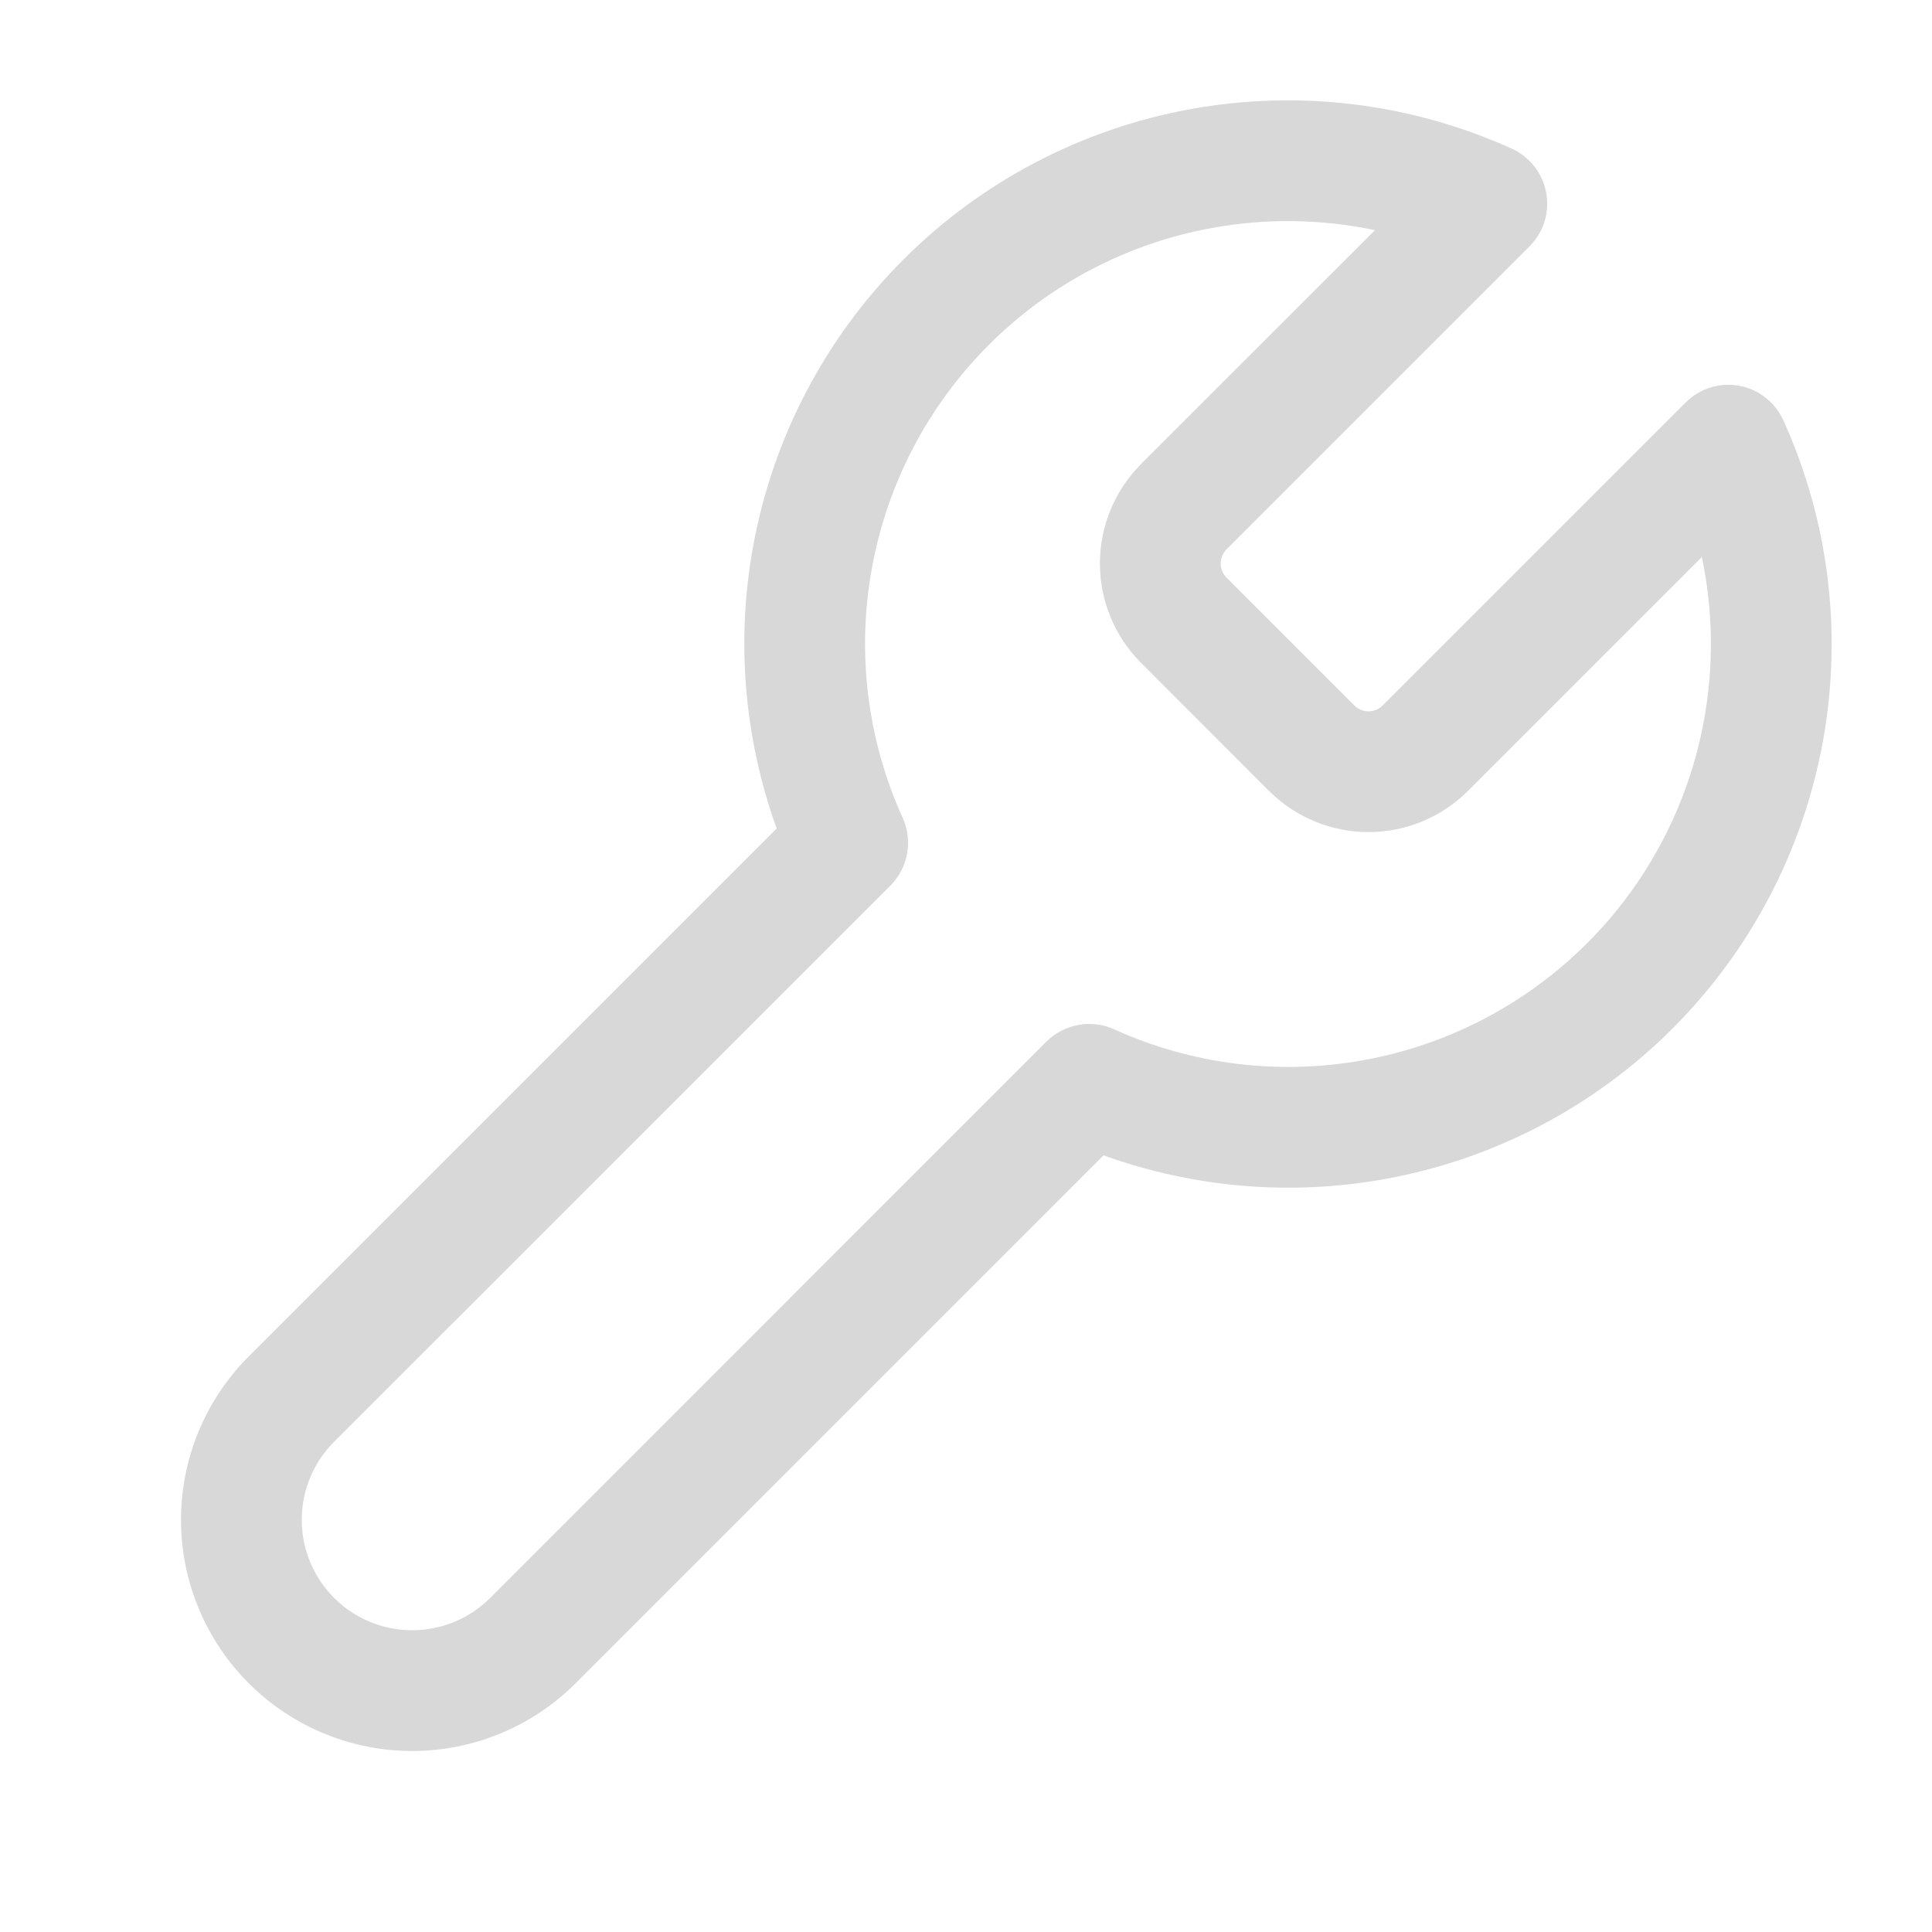
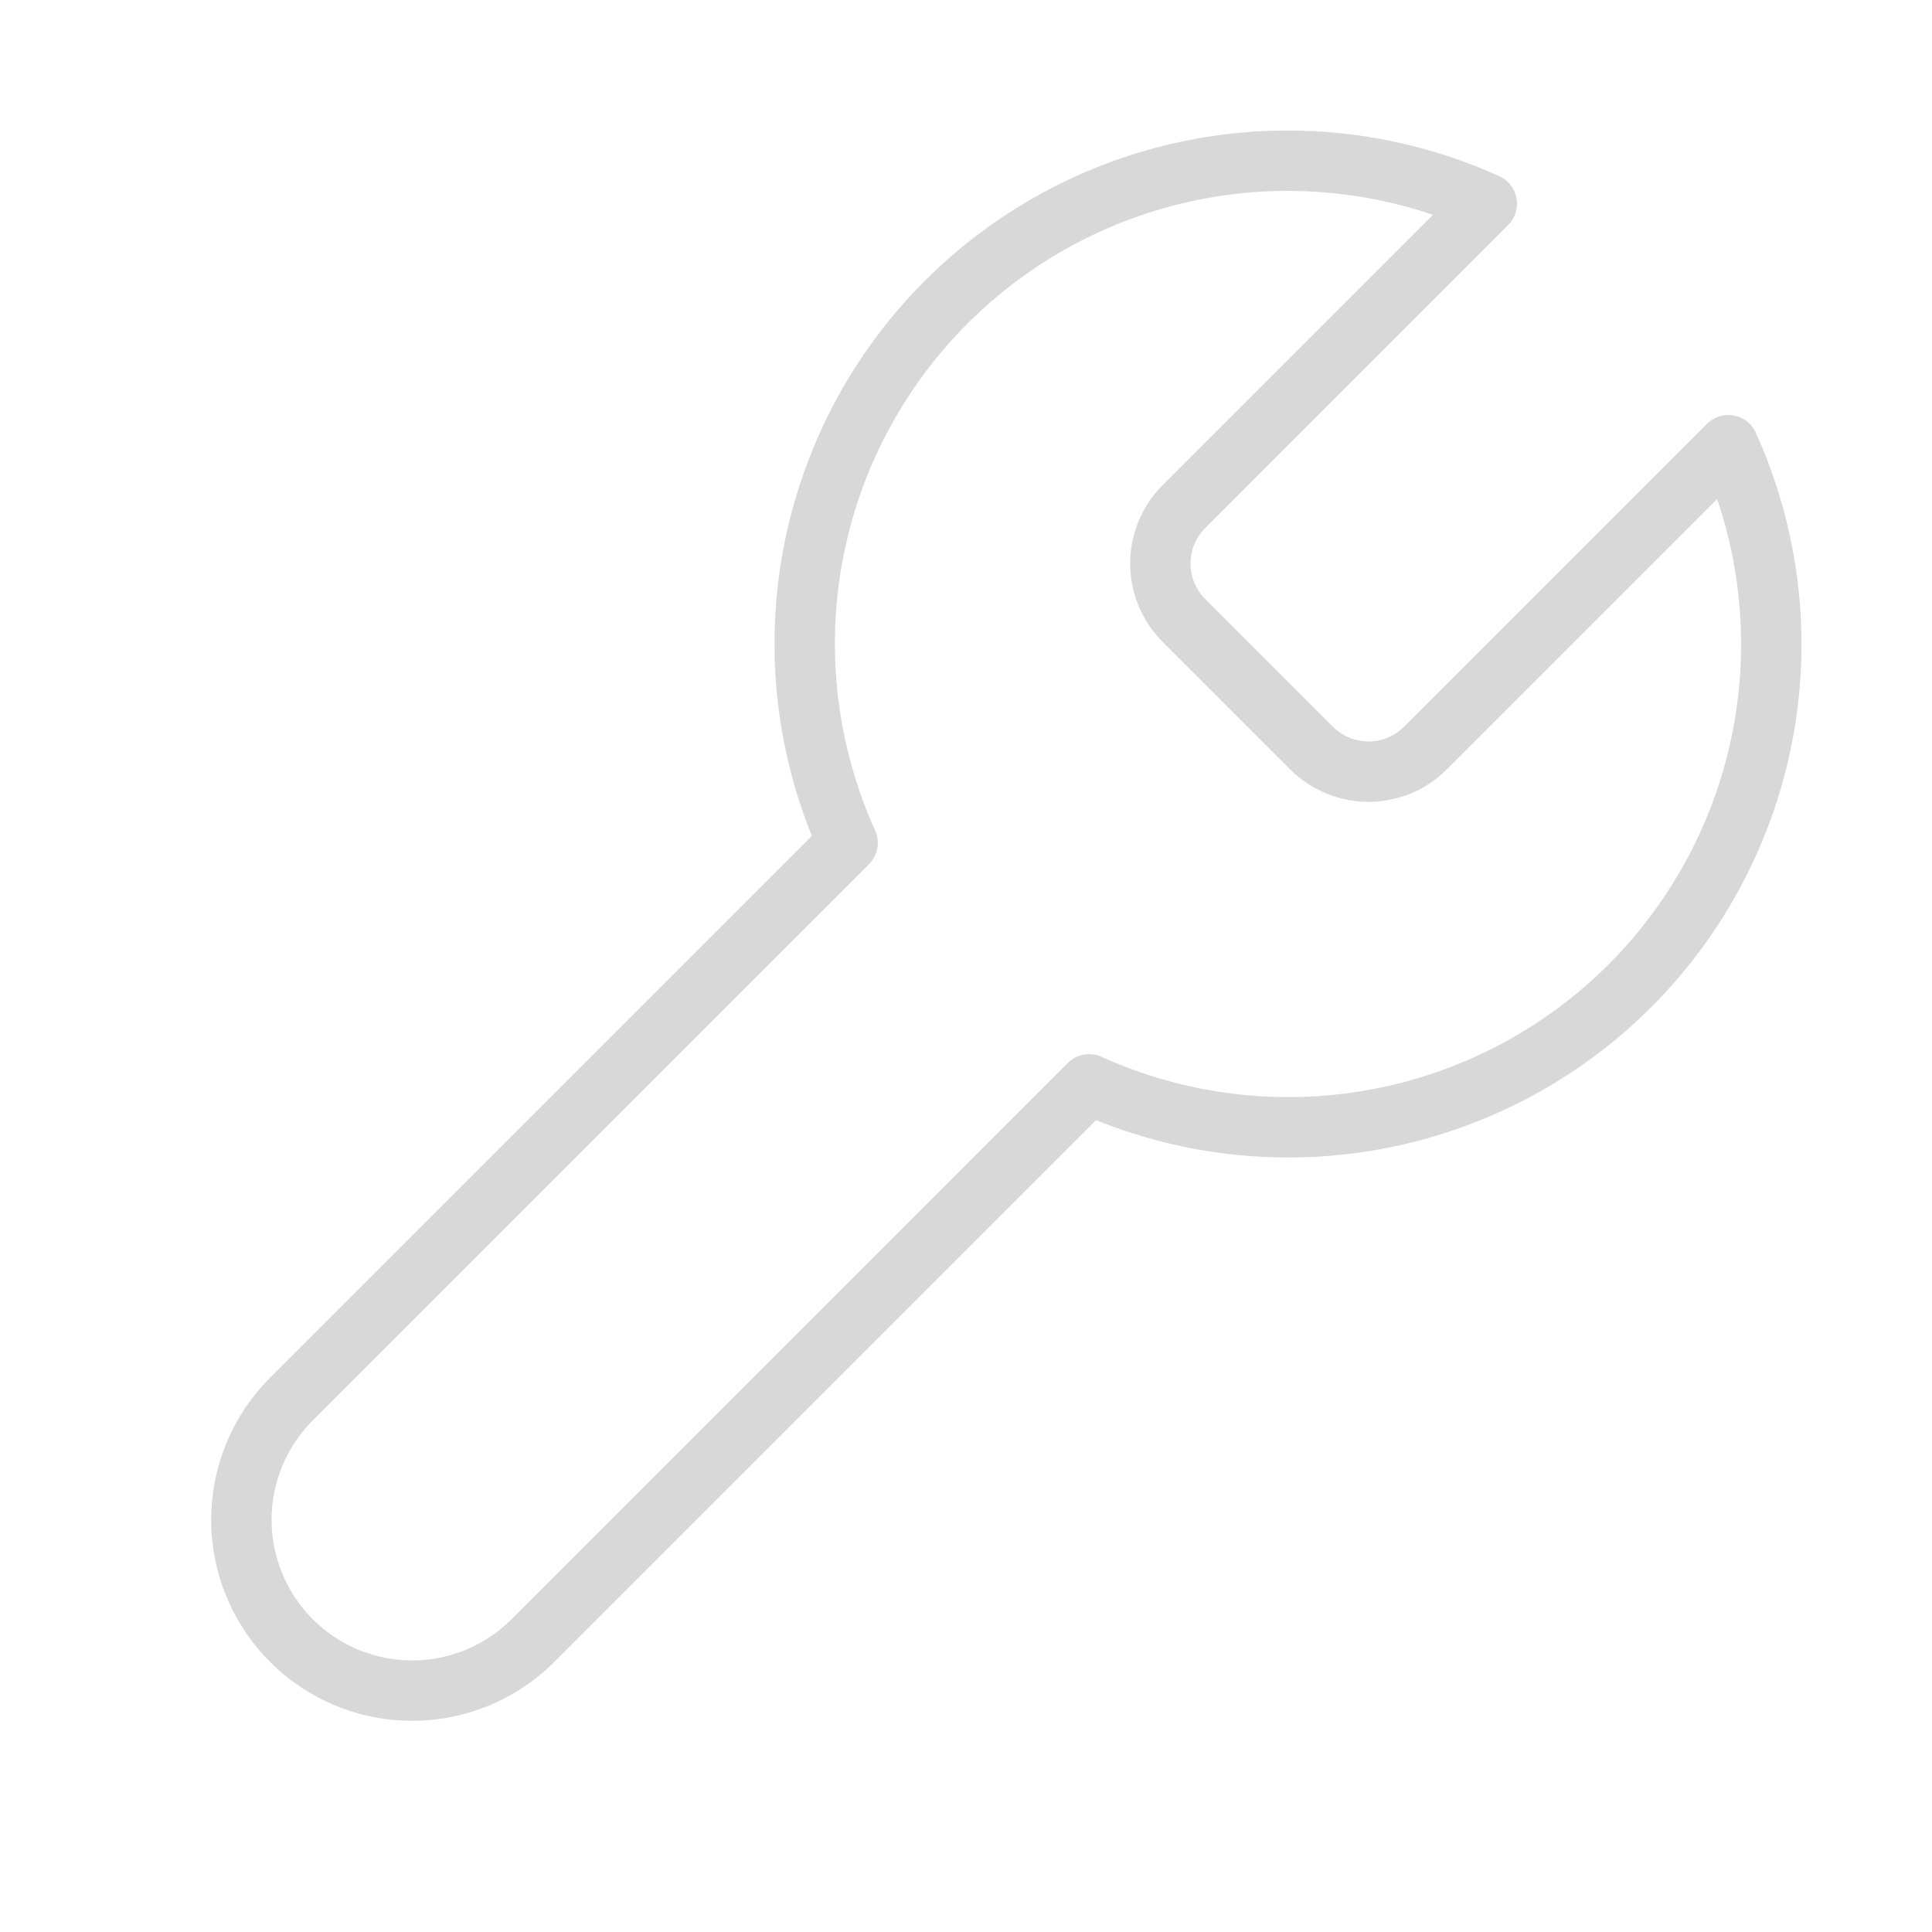
- <svg xmlns="http://www.w3.org/2000/svg" width="16" height="16" viewBox="0 0 16 16" fill="none">
-   <path fill-rule="evenodd" clip-rule="evenodd" d="M11.387 1.906C10.944 1.813 10.486 1.806 10.037 1.888C9.337 2.015 8.692 2.353 8.189 2.856C7.686 3.359 7.348 4.004 7.221 4.704C7.093 5.403 7.182 6.126 7.476 6.774C7.561 6.963 7.521 7.186 7.374 7.334L2.767 11.94C2.595 12.112 2.499 12.344 2.499 12.587C2.499 12.829 2.595 13.062 2.767 13.233C2.938 13.405 3.171 13.501 3.413 13.501C3.656 13.501 3.888 13.405 4.06 13.233L8.666 8.626C8.814 8.479 9.037 8.439 9.226 8.524C9.874 8.818 10.597 8.907 11.296 8.779C11.996 8.652 12.641 8.314 13.144 7.811C13.647 7.308 13.985 6.663 14.112 5.963C14.194 5.514 14.187 5.055 14.094 4.613L12.15 6.557C11.932 6.771 11.639 6.891 11.333 6.891C11.028 6.891 10.735 6.771 10.517 6.557L10.513 6.554L9.443 5.483C9.229 5.265 9.109 4.972 9.109 4.667C9.109 4.361 9.229 4.068 9.443 3.85L9.446 3.846L11.387 1.906ZM9.858 0.904C10.758 0.74 11.686 0.854 12.52 1.231C12.669 1.299 12.776 1.436 12.805 1.597C12.835 1.759 12.783 1.924 12.667 2.04L10.156 4.551C10.126 4.582 10.109 4.624 10.109 4.667C10.109 4.71 10.126 4.751 10.156 4.782L11.218 5.844C11.249 5.874 11.29 5.891 11.333 5.891C11.376 5.891 11.418 5.874 11.449 5.844L13.96 3.333C14.076 3.217 14.242 3.165 14.403 3.195C14.564 3.224 14.701 3.331 14.769 3.481C15.146 4.314 15.26 5.242 15.096 6.142C14.932 7.042 14.498 7.871 13.851 8.518C13.204 9.165 12.376 9.599 11.476 9.763C10.691 9.906 9.885 9.837 9.139 9.568L4.767 13.94C4.408 14.299 3.921 14.501 3.413 14.501C2.906 14.501 2.419 14.299 2.06 13.94C1.701 13.581 1.499 13.094 1.499 12.587C1.499 12.079 1.701 11.592 2.06 11.233L6.432 6.861C6.163 6.115 6.094 5.309 6.237 4.524C6.401 3.624 6.835 2.796 7.482 2.149C8.129 1.502 8.958 1.068 9.858 0.904Z" fill="#D8D8D8" />
+ <svg xmlns="http://www.w3.org/2000/svg" width="32" height="32" viewBox="0 0 32 32" fill="none">
+   <path fill-rule="evenodd" clip-rule="evenodd" d="M23.735 3.558C22.532 3.151 21.241 3.054 19.984 3.283C18.484 3.557 17.103 4.28 16.025 5.359C14.947 6.437 14.223 7.818 13.95 9.317C13.677 10.817 13.867 12.365 14.495 13.754C14.581 13.944 14.541 14.166 14.394 14.314L5.18 23.527C4.744 23.964 4.498 24.556 4.498 25.173C4.498 25.791 4.744 26.383 5.18 26.82C5.617 27.256 6.209 27.502 6.827 27.502C7.444 27.502 8.036 27.256 8.473 26.82L17.686 17.606C17.834 17.459 18.056 17.419 18.246 17.505C19.635 18.133 21.183 18.323 22.683 18.05C24.183 17.777 25.563 17.053 26.642 15.975C27.72 14.897 28.443 13.516 28.717 12.016C28.946 10.759 28.849 9.468 28.442 8.265L23.95 12.757C23.607 13.093 23.146 13.281 22.667 13.281C22.187 13.281 21.726 13.093 21.383 12.757L21.38 12.754L19.243 10.617C18.907 10.274 18.719 9.813 18.719 9.333C18.719 8.853 18.907 8.393 19.243 8.05L19.246 8.046L23.735 3.558ZM19.805 2.299C21.505 1.99 23.259 2.205 24.833 2.918C24.982 2.985 25.089 3.122 25.119 3.284C25.148 3.445 25.096 3.611 24.98 3.727L19.956 8.752C19.804 8.907 19.719 9.116 19.719 9.333C19.719 9.551 19.804 9.759 19.956 9.915C19.956 9.916 19.957 9.916 19.957 9.917L22.083 12.043C22.084 12.043 22.084 12.044 22.085 12.044C22.241 12.196 22.449 12.281 22.667 12.281C22.884 12.281 23.093 12.196 23.248 12.044C23.249 12.044 23.25 12.043 23.25 12.043L28.273 7.02C28.389 6.904 28.555 6.852 28.716 6.881C28.878 6.911 29.015 7.018 29.082 7.167C29.794 8.741 30.01 10.495 29.701 12.195C29.391 13.895 28.57 15.46 27.349 16.682C26.127 17.904 24.562 18.724 22.862 19.034C21.276 19.323 19.644 19.155 18.154 18.553L9.18 27.527C8.556 28.151 7.709 28.502 6.827 28.502C5.944 28.502 5.097 28.151 4.473 27.527C3.849 26.903 3.498 26.056 3.498 25.173C3.498 24.291 3.849 23.444 4.473 22.82L13.447 13.846C12.845 12.356 12.677 10.723 12.966 9.138C13.276 7.438 14.096 5.873 15.318 4.651C16.54 3.43 18.105 2.609 19.805 2.299Z" fill="#D8D8D8" />
</svg>
